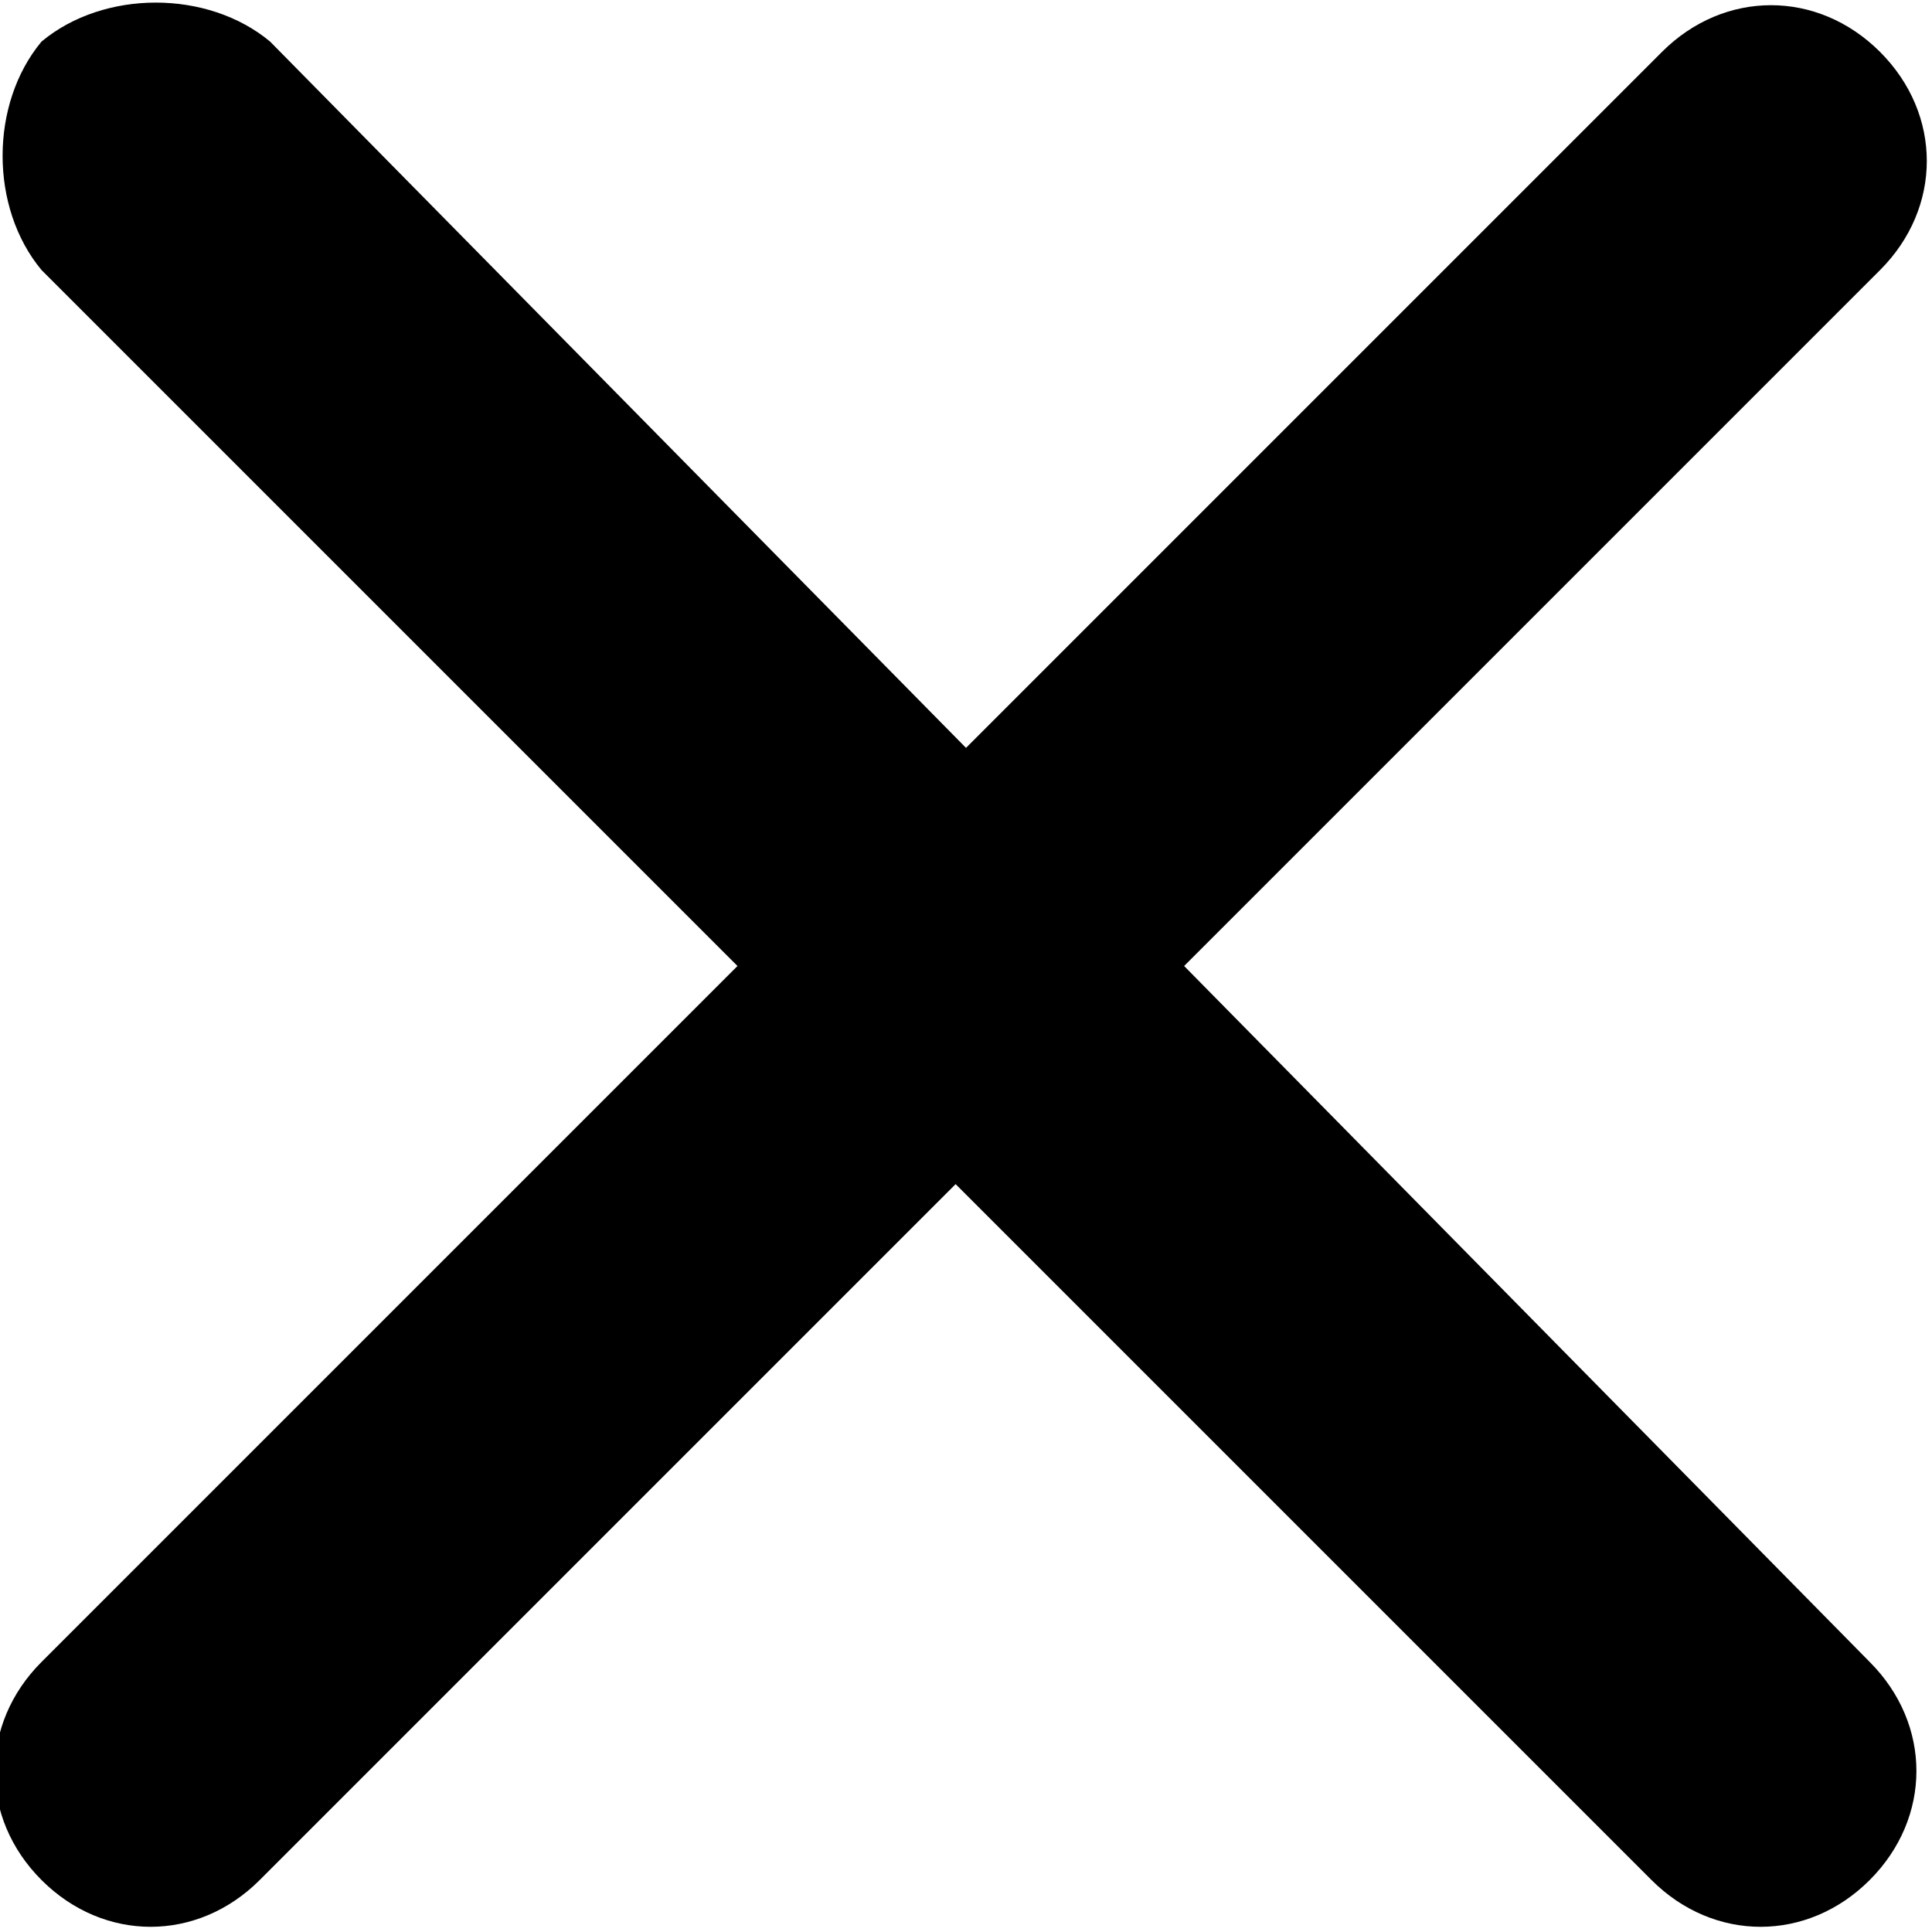
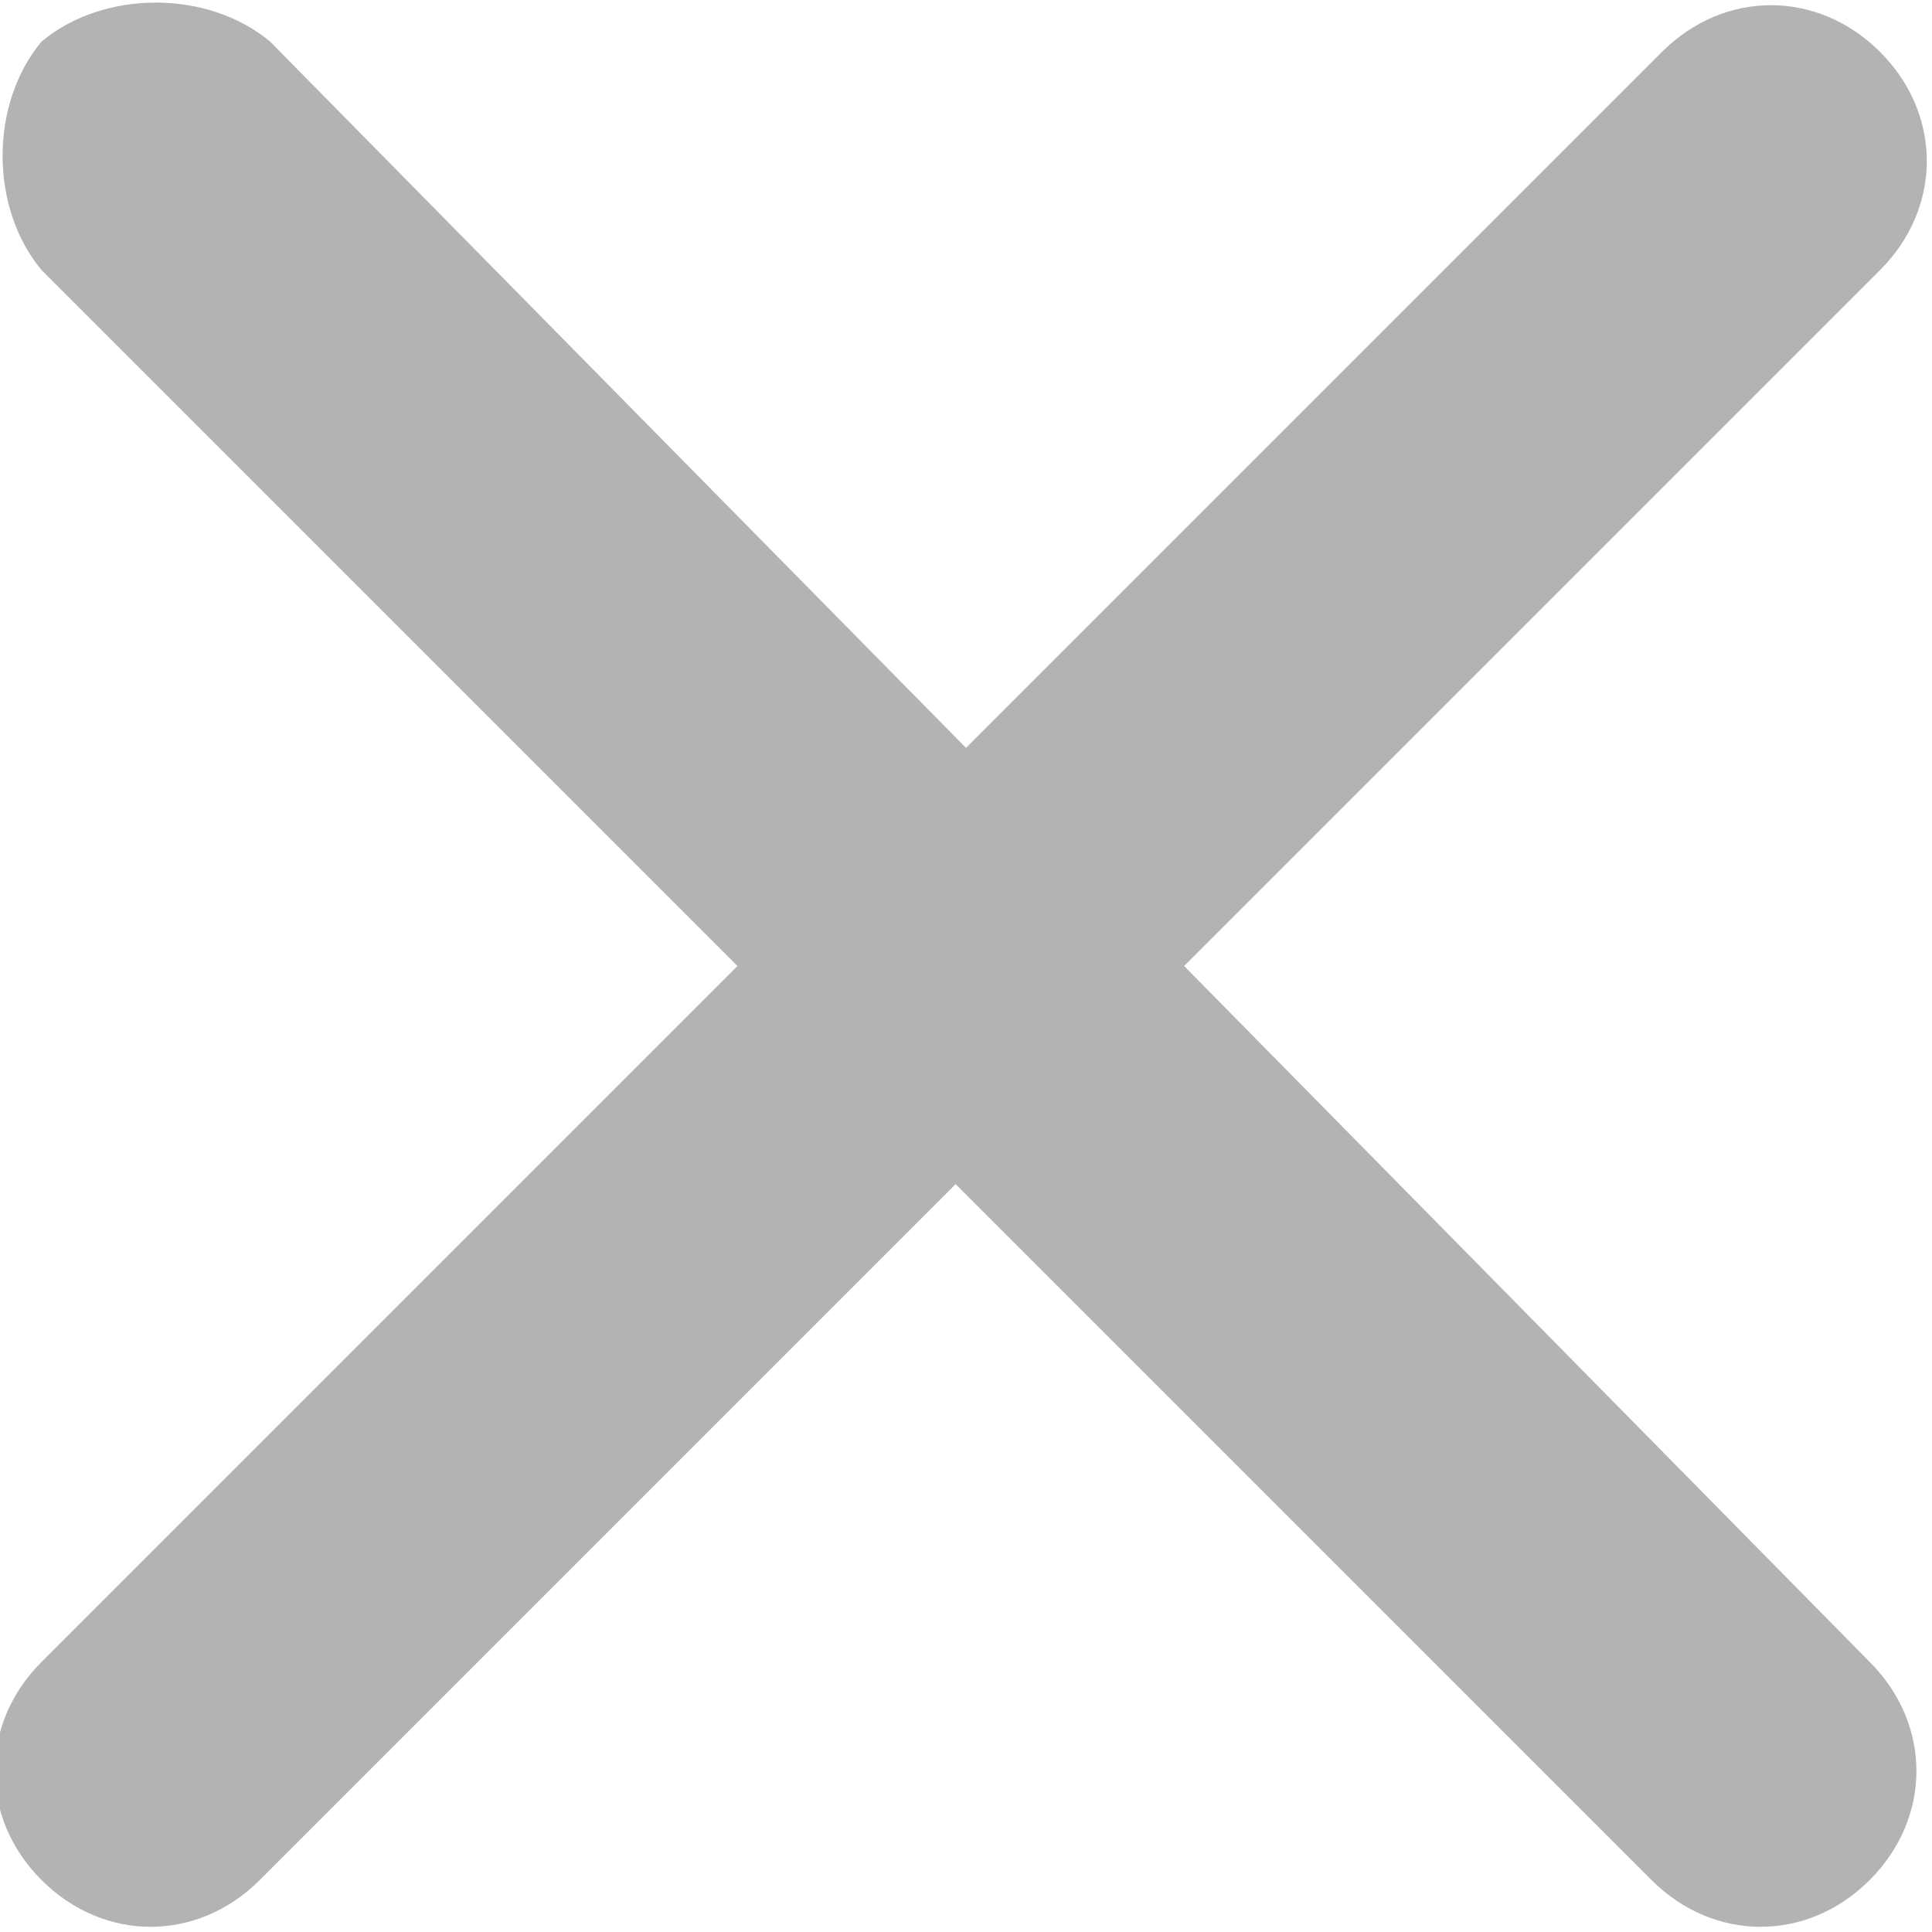
- <svg xmlns="http://www.w3.org/2000/svg" version="1.1" id="Layer_1" x="0px" y="0px" viewBox="0 0 18.6 18.6" style="enable-background:new 0 0 18.6 18.6;" xml:space="preserve">
+ <svg xmlns="http://www.w3.org/2000/svg" version="1.1" id="Layer_1" x="0px" y="0px" viewBox="0 0 18.6 18.6" opacity="0.3" style="enable-background:new 0 0 18.6 18.6;" xml:space="preserve">
  <path d="M11.4,9.3l6.7-6.7c0.6-0.6,0.6-1.5,0-2.1s-1.5-0.6-2.1,0L9.3,7.2L2.6,0.4C2-0.1,1-0.1,0.4,0.4C-0.1,1-0.1,2,0.4,2.6l6.7,6.7 L0.4,16c-0.6,0.6-0.6,1.5,0,2.1s1.5,0.6,2.1,0l6.7-6.7l6.7,6.7c0.6,0.6,1.5,0.6,2.1,0s0.6-1.5,0-2.1L11.4,9.3z" />
</svg>
